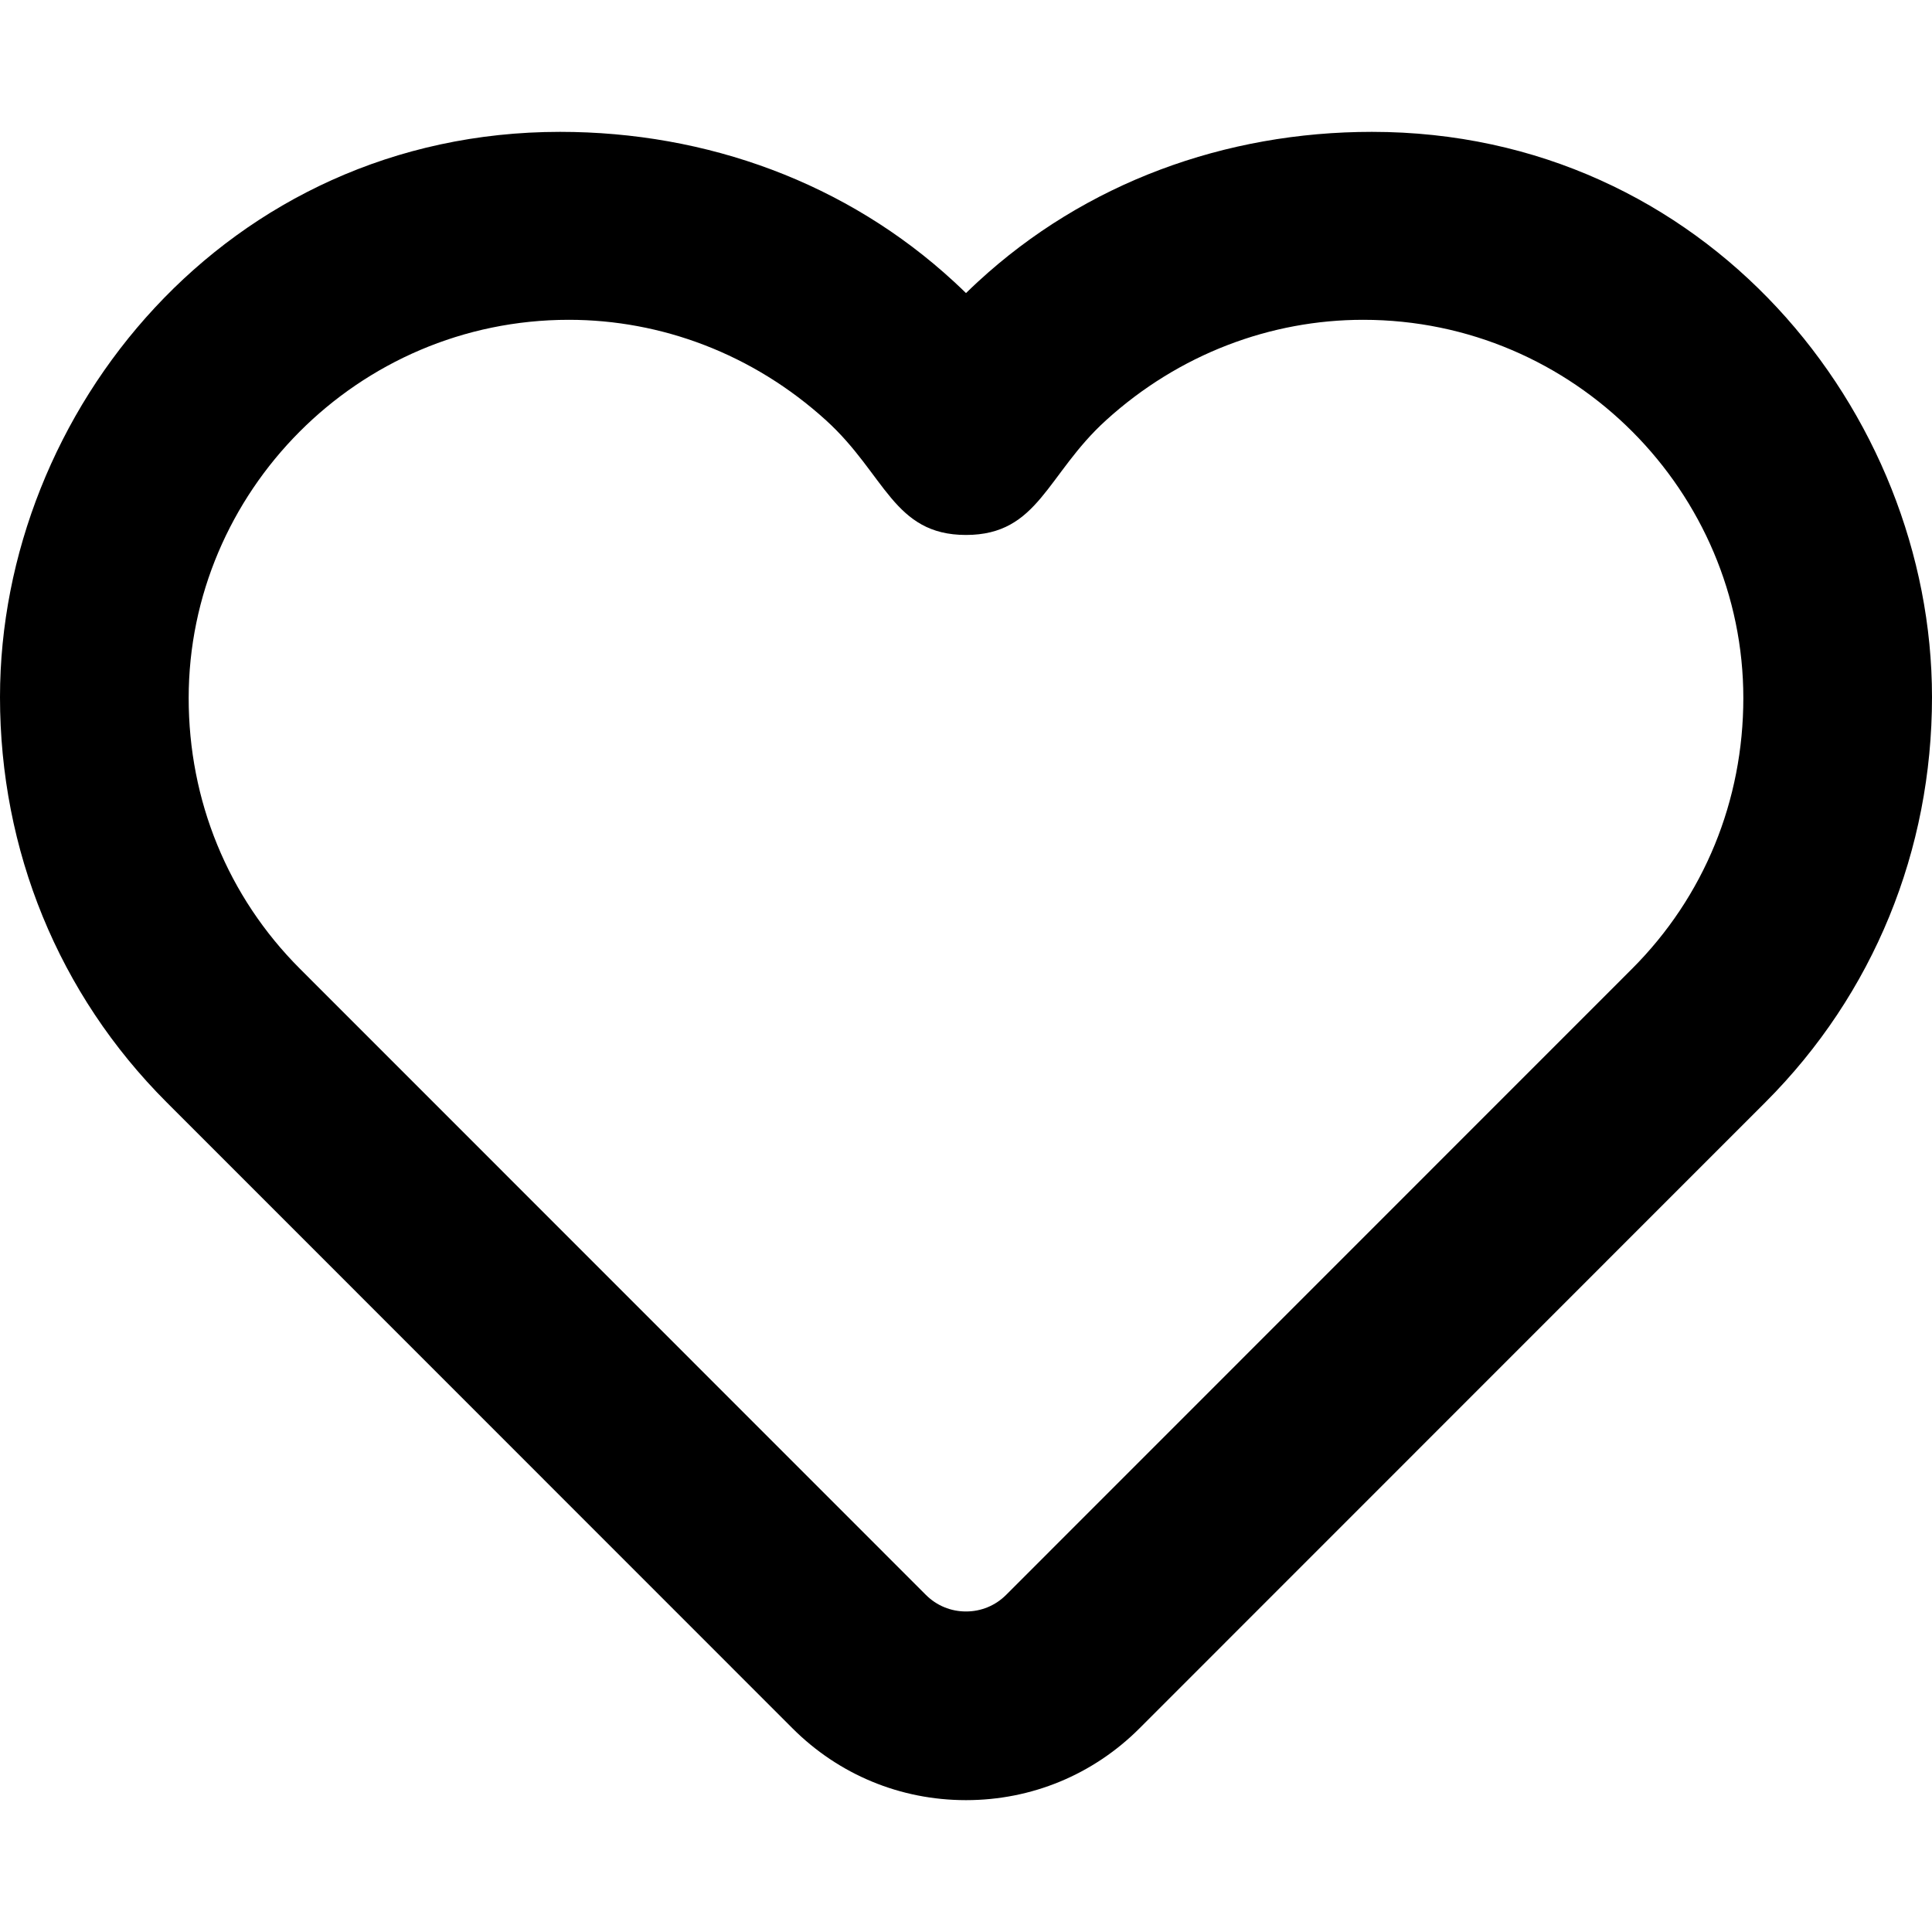
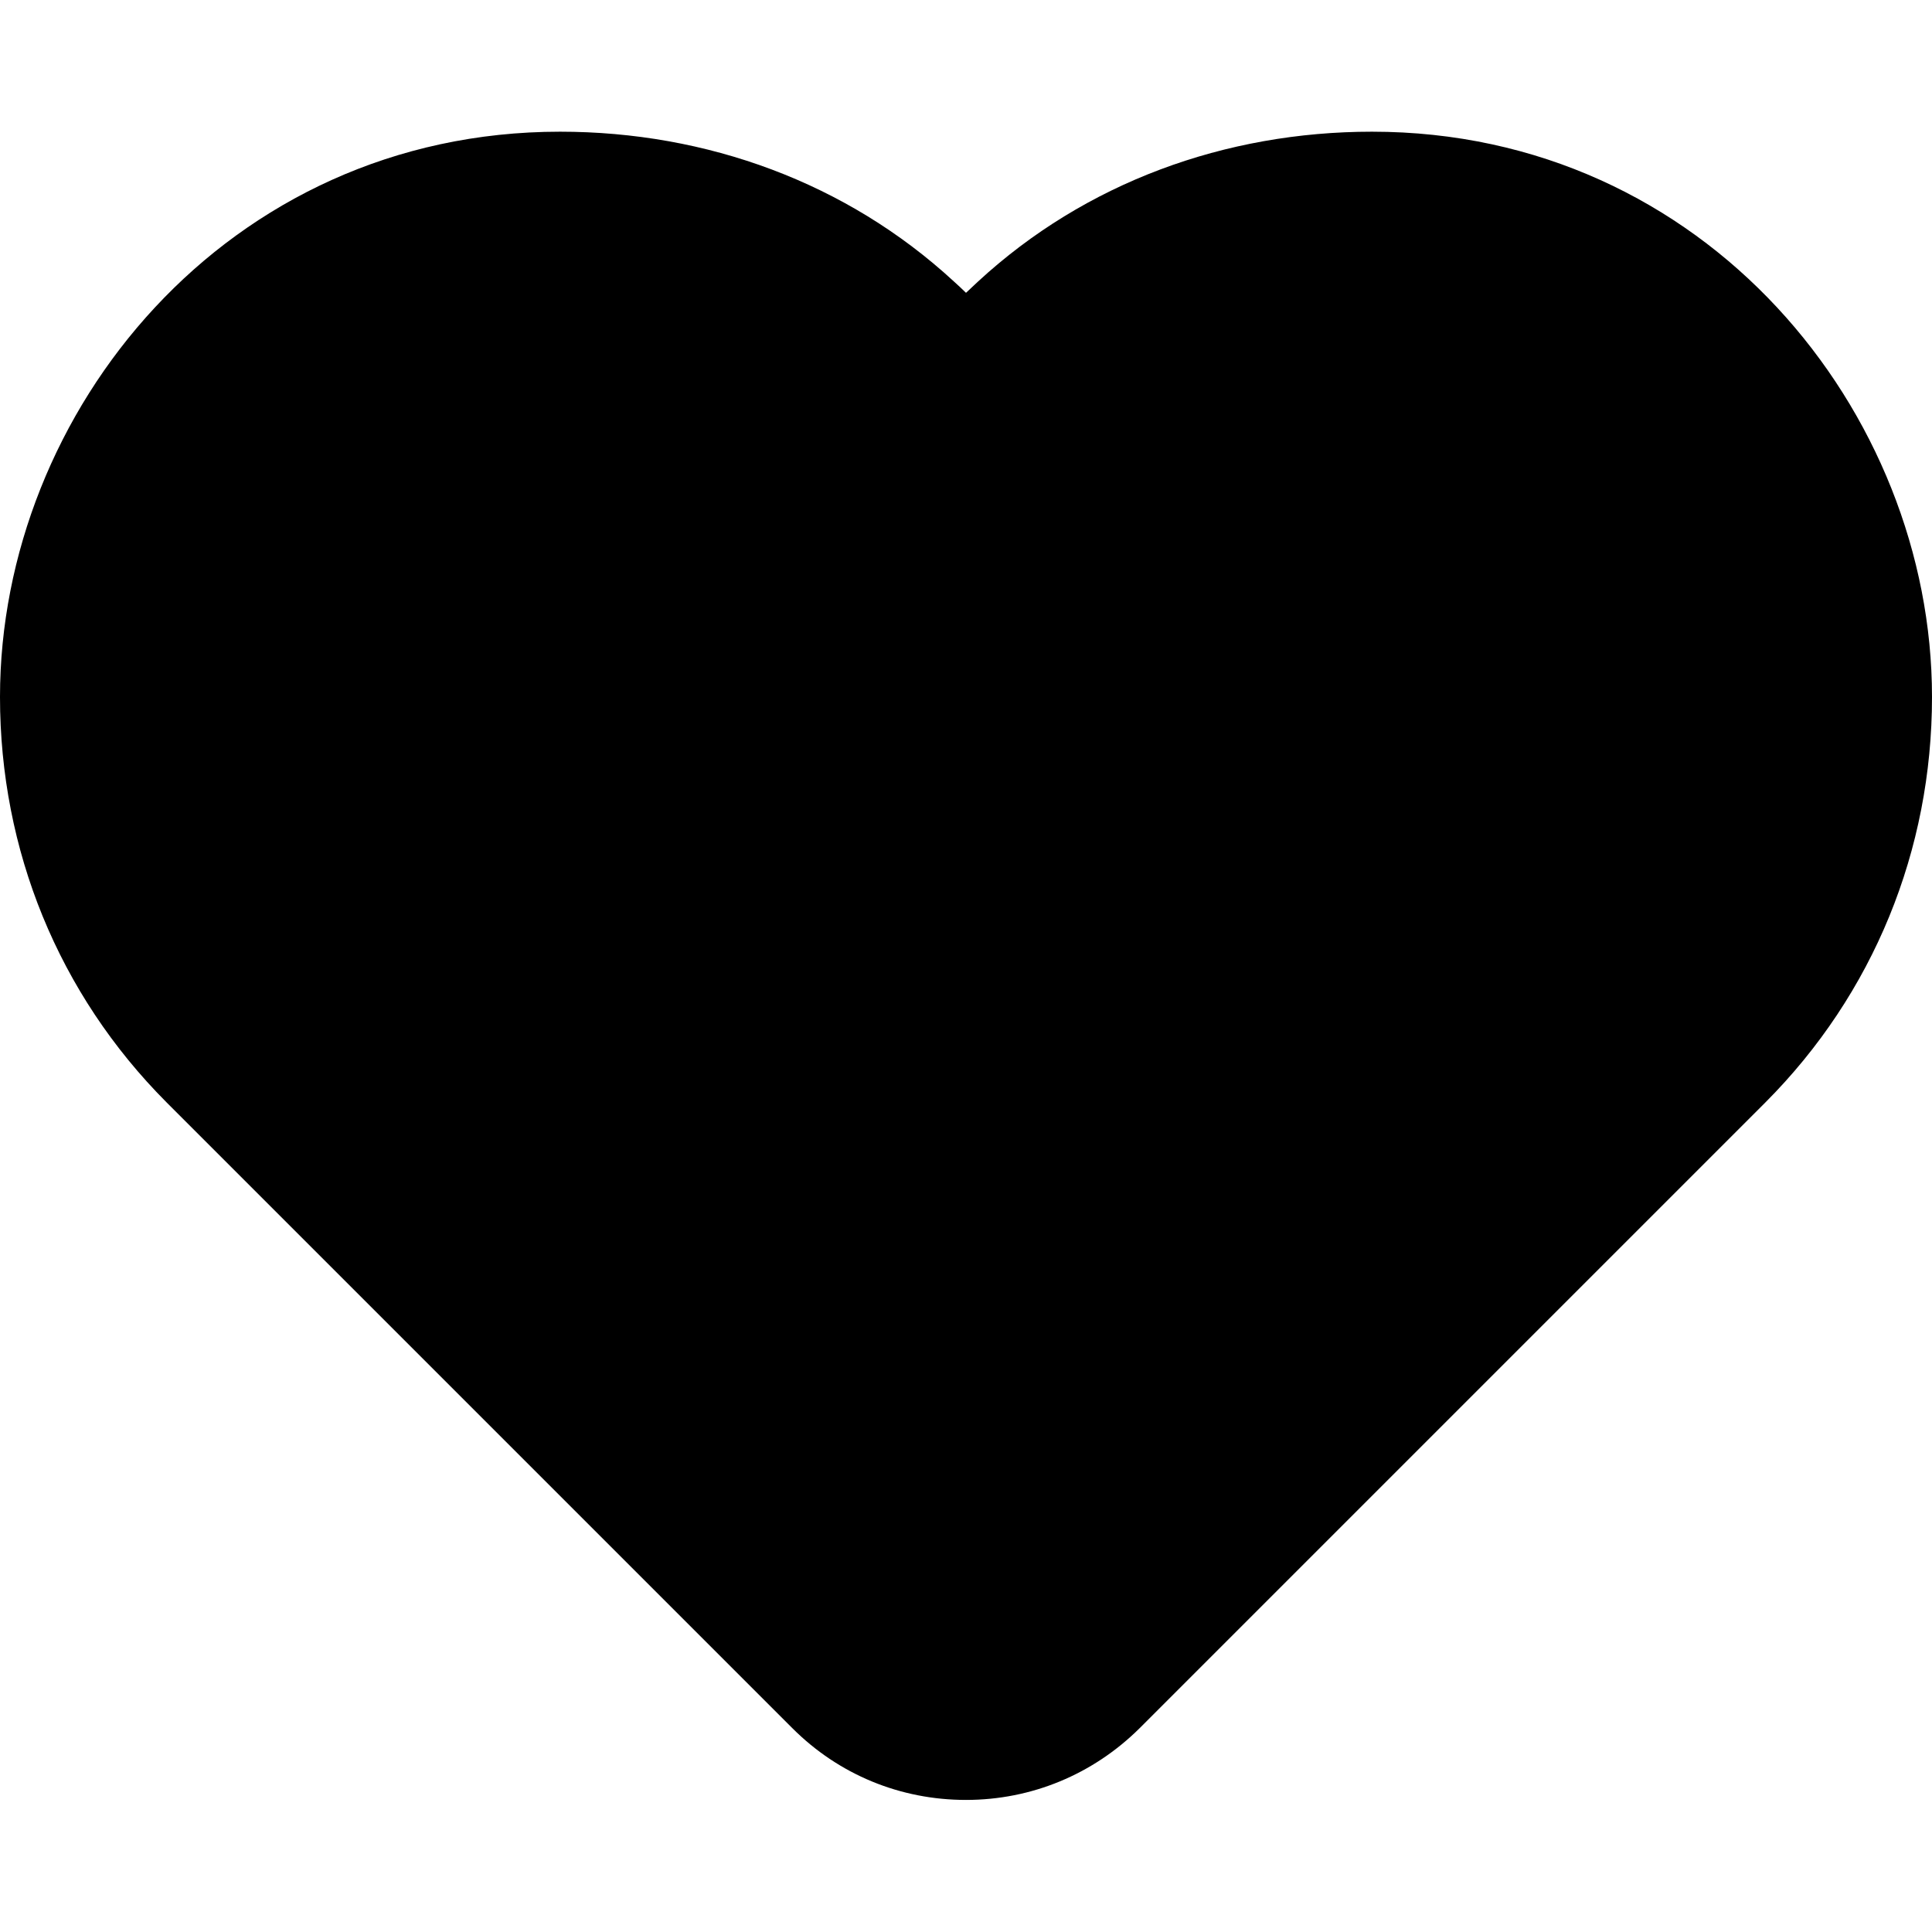
- <svg xmlns="http://www.w3.org/2000/svg" version="1.1" id="Layer_1" x="0px" y="0px" viewBox="0 0 511.996 511.996" style="enable-background:new 0 0 511.996 511.996;" xml:space="preserve">
-   <path d="M511.996,184.74c0-75.526-59.998-149.797-148.419-149.797c-38.906,0-75.989,13.503-104.409,39.715  c-1.071,0.988-2.128,1.991-3.17,3.009c-1.042-1.017-2.099-2.021-3.17-3.009c-28.42-26.212-65.503-39.715-104.409-39.715  C59.998,34.943,0,109.214,0,184.74c0,40.557,15.467,78.684,44.143,107.36l-0.002-0.002l165.867,165.912  c12.276,12.28,28.6,19.043,45.964,19.044c0.002,0,0.002,0,0.005,0c0.007,0,0.015-0.001,0.022-0.001s0.015,0.001,0.022,0.001  c0.002,0,0.003,0,0.005,0c17.364-0.001,33.688-6.765,45.964-19.044l165.867-165.912l-0.002,0.002  C496.529,263.424,511.996,225.296,511.996,184.74z M432.498,256.744c-0.001,0.001-0.001,0.002-0.002,0.002L266.628,422.658  c-2.833,2.834-6.6,4.395-10.607,4.395c0,0,0,0-0.001,0c-0.008,0-0.015-0.001-0.022-0.001s-0.015,0.001-0.022,0.001  c0,0-0.001,0-0.001,0c-4.007,0-7.774-1.561-10.607-4.395L79.501,256.747c-0.001-0.001-0.001-0.002-0.002-0.002  C60.335,237.581,50,212.102,50,184.998c0-54.451,44.665-100.246,100.747-100.246c24.43,0,48.756,9.003,68.184,26.66  c15.735,14.301,17.818,30.356,37.068,30.356s21.333-16.055,37.068-30.356c19.427-17.658,43.753-26.66,68.184-26.66  c56.082,0,100.747,45.795,100.747,100.246C461.997,212.102,451.661,237.581,432.498,256.744z" />
-   <g>
- </g>
-   <g>
- </g>
-   <g>
- </g>
-   <g>
- </g>
-   <g>
- </g>
-   <g>
- </g>
-   <g>
- </g>
-   <g>
- </g>
-   <g>
- </g>
-   <g>
- </g>
-   <g>
- </g>
-   <g>
- </g>
-   <g>
- </g>
-   <g>
- </g>
-   <g>
- </g>
+ <svg xmlns="http://www.w3.org/2000/svg" version="1.1" id="Layer_1" x="0px" y="0px" viewBox="0 0 512 512" style="enable-background:new 0 0 512 512;" xml:space="preserve">
+   <path d="M512,184.7c0-75.5-60-149.8-148.4-149.8c-38.9,0-76,13.5-104.4,39.7c-1.1,1-2.1,2-3.2,3c-1-1-2.1-2-3.2-3  c-28.4-26.2-65.5-39.7-104.4-39.7C60,34.9,0,109.2,0,184.7c0,40.6,15.5,78.7,44.1,107.4l0,0L210,458c12.3,12.3,28.6,19,46,19  c0,0,0,0,0,0c0,0,0,0,0,0c0,0,0,0,0,0c0,0,0,0,0,0c17.4,0,33.7-6.8,46-19l165.9-165.9l0,0C496.5,263.4,512,225.3,512,184.7z" />
</svg>
